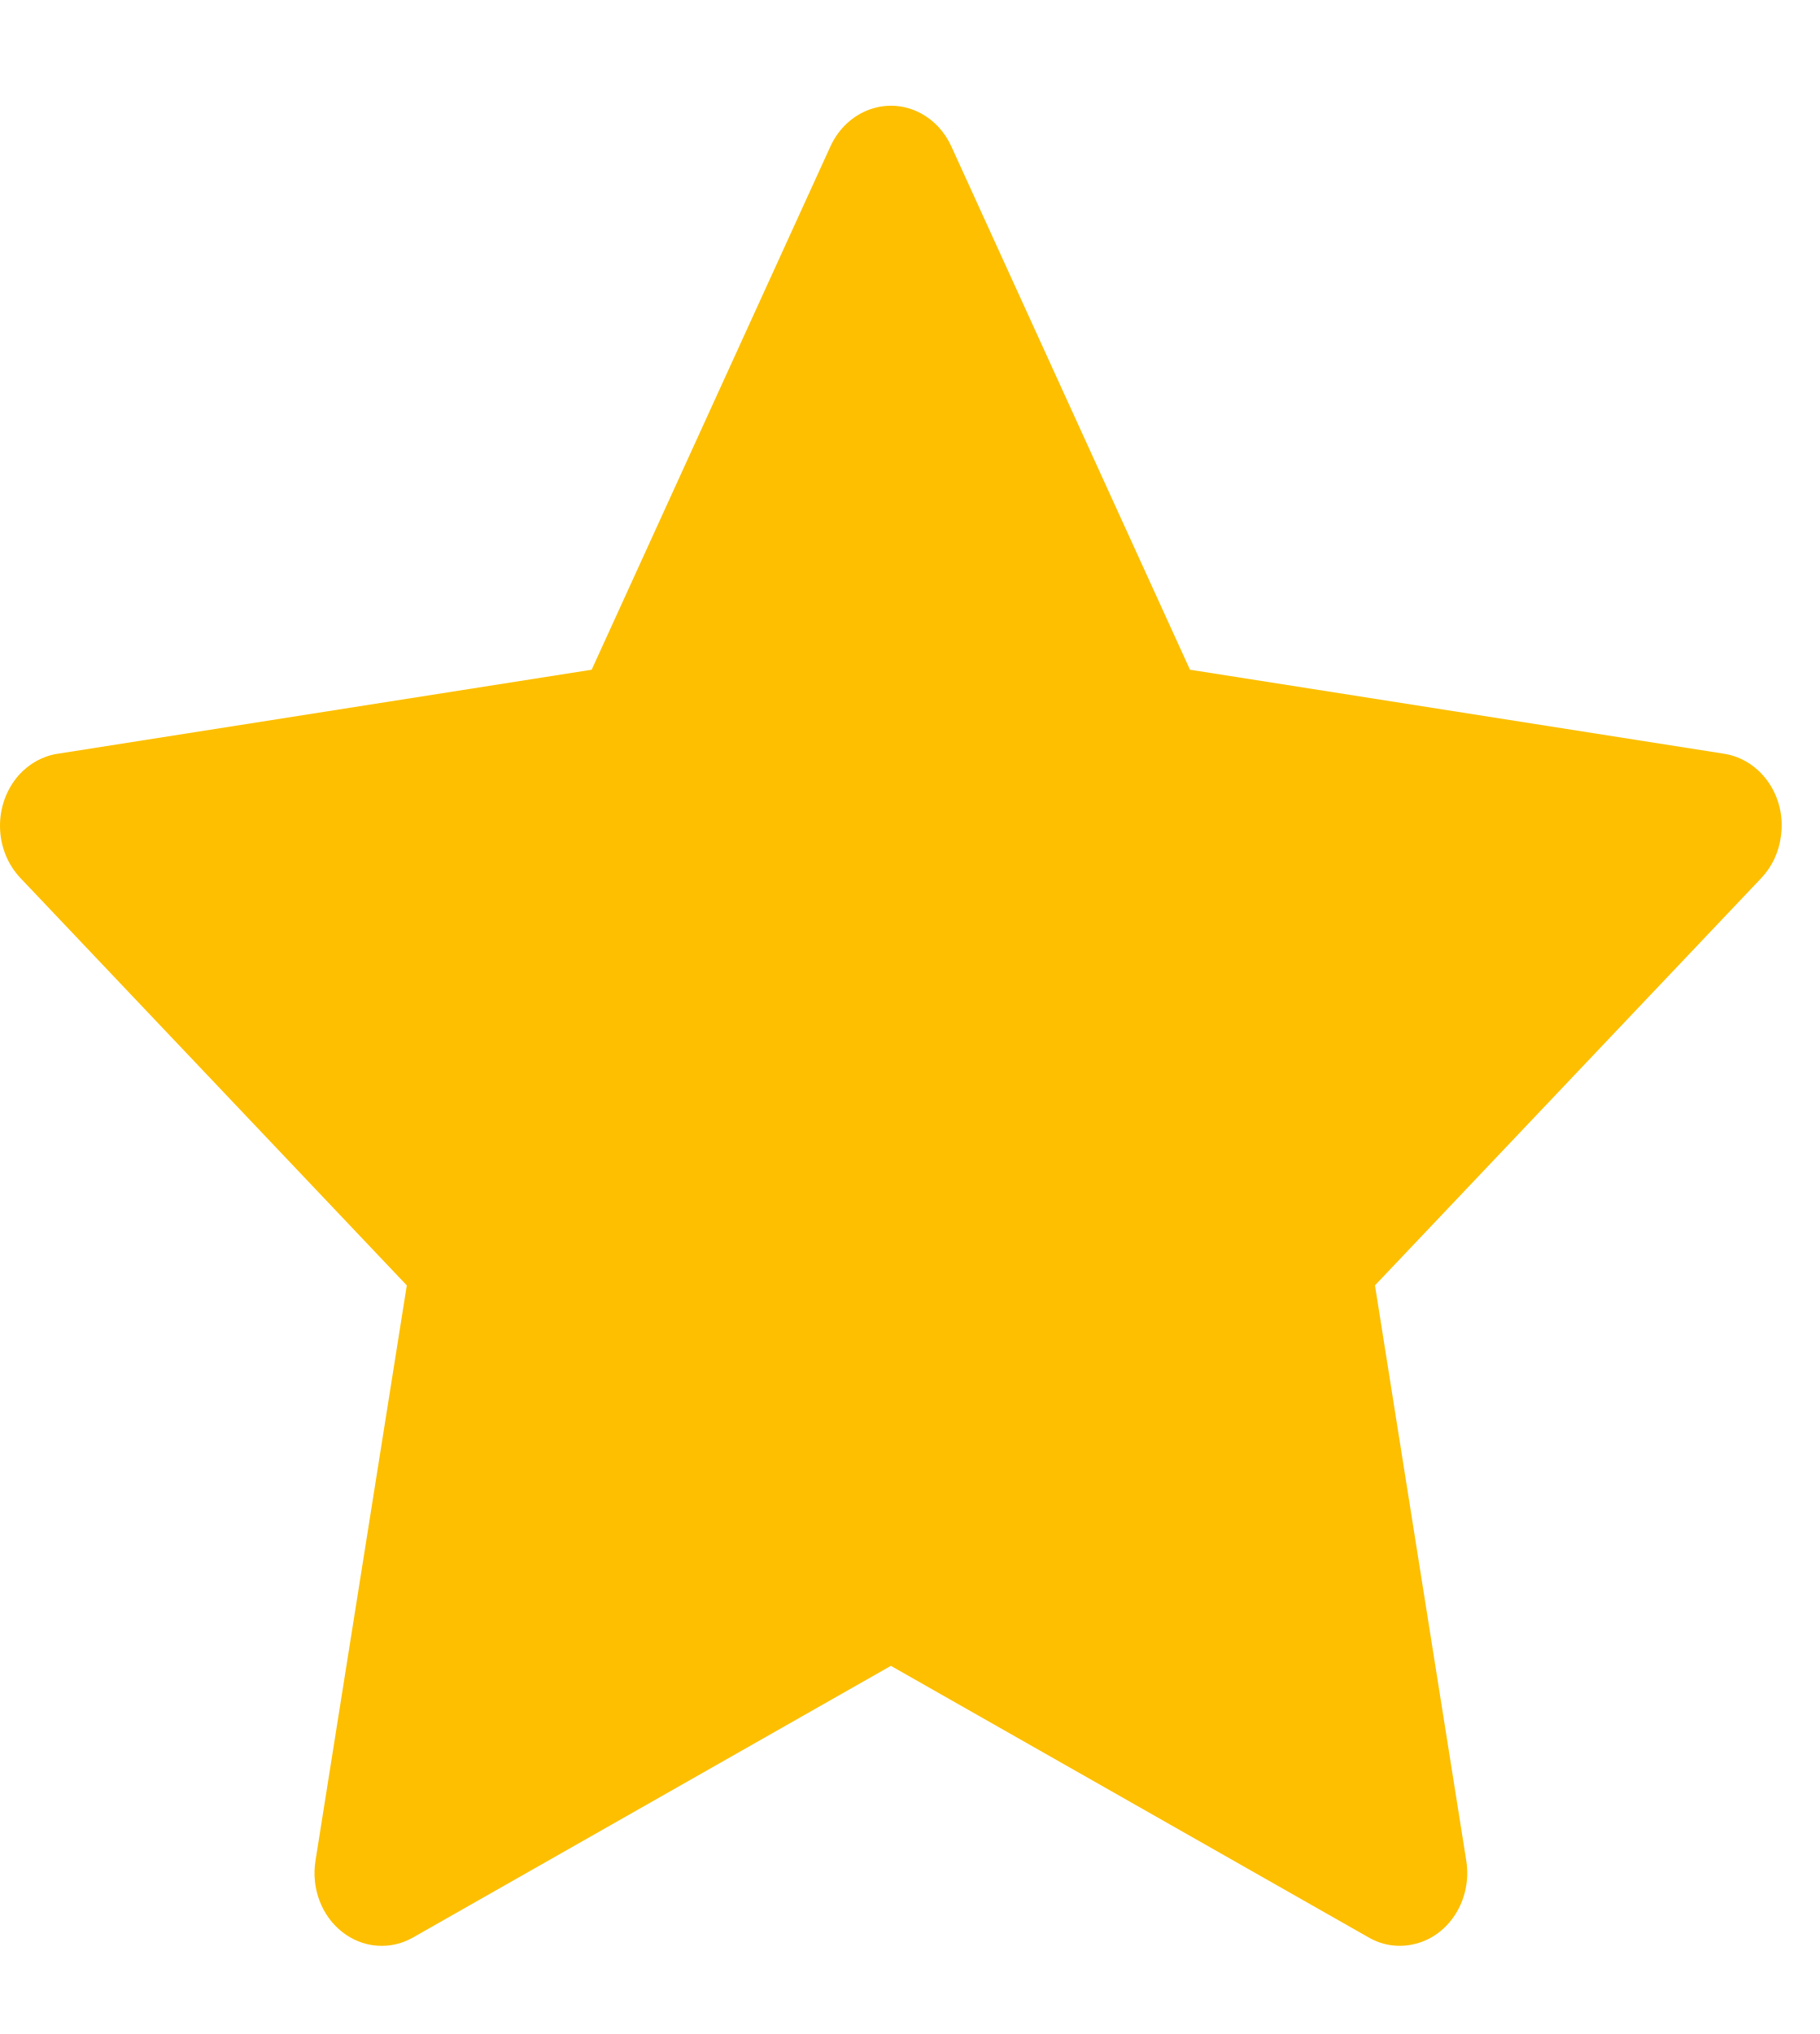
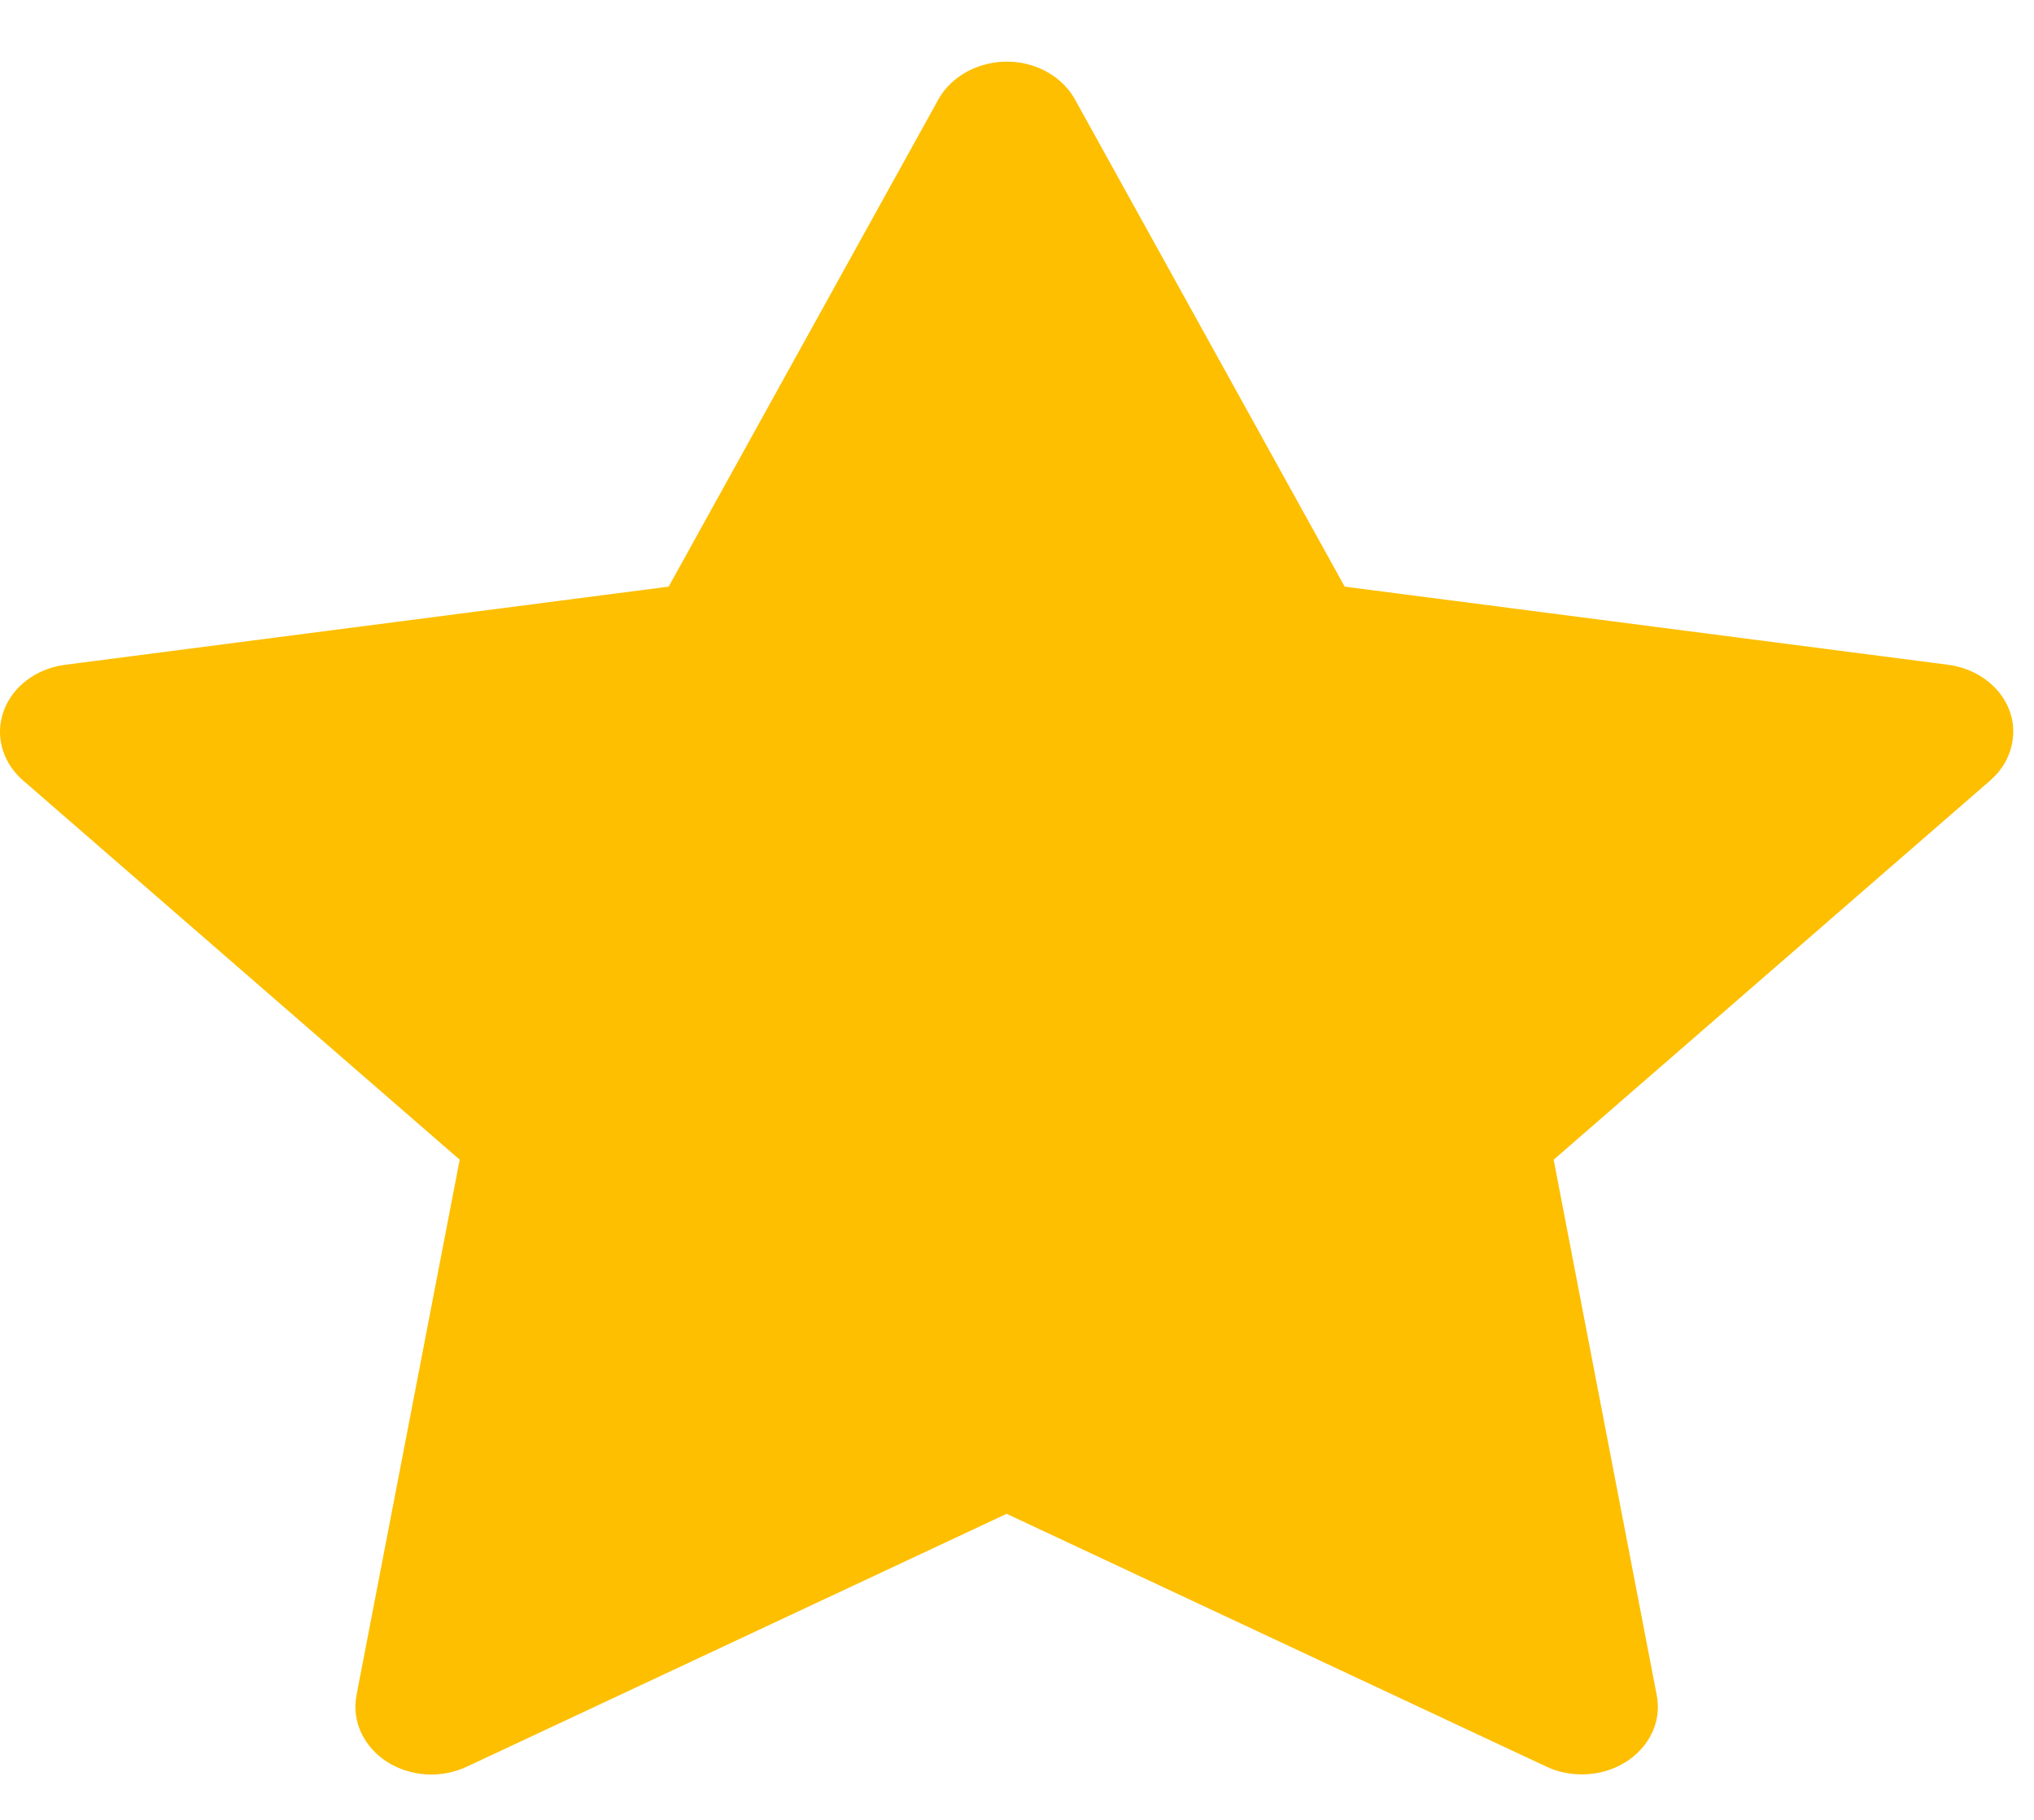
- <svg xmlns="http://www.w3.org/2000/svg" width="17" height="19" viewBox="0 0 17 19" fill="none">
-   <path d="M16.106 7.041L11.116 6.256L8.886 1.366C8.825 1.232 8.725 1.124 8.601 1.058C8.29 0.892 7.913 1.03 7.758 1.366L5.527 6.256L0.538 7.041C0.4 7.062 0.275 7.132 0.178 7.238C0.062 7.368 -0.002 7.542 5.53105e-05 7.722C0.002 7.903 0.071 8.075 0.19 8.201L3.8 12.007L2.947 17.382C2.927 17.507 2.94 17.636 2.984 17.753C3.028 17.871 3.102 17.973 3.197 18.047C3.292 18.122 3.404 18.166 3.521 18.175C3.638 18.184 3.755 18.158 3.859 18.098L8.322 15.561L12.785 18.098C12.907 18.169 13.048 18.192 13.184 18.166C13.526 18.103 13.755 17.752 13.697 17.382L12.844 12.007L16.454 8.201C16.552 8.097 16.617 7.961 16.636 7.812C16.689 7.44 16.45 7.096 16.106 7.041Z" fill="#FDBF00" />
+ <svg xmlns="http://www.w3.org/2000/svg" width="19" height="17" viewBox="0 0 19 17" fill="none">
+   <path d="M18.199 6.21L12.561 5.48L10.041 0.928C9.972 0.804 9.859 0.703 9.719 0.641C9.368 0.487 8.942 0.616 8.766 0.928L6.246 5.48L0.608 6.21C0.453 6.23 0.31 6.295 0.202 6.394C0.07 6.515 -0.002 6.677 6.24985e-05 6.845C0.003 7.013 0.08 7.173 0.215 7.29L4.294 10.833L3.33 15.836C3.308 15.953 3.322 16.073 3.372 16.182C3.422 16.291 3.505 16.386 3.612 16.456C3.72 16.525 3.847 16.566 3.979 16.575C4.111 16.583 4.243 16.558 4.361 16.503L9.403 14.141L14.446 16.503C14.584 16.568 14.744 16.59 14.897 16.566C15.283 16.507 15.543 16.181 15.476 15.836L14.513 10.833L18.592 7.29C18.703 7.193 18.776 7.067 18.798 6.928C18.858 6.582 18.587 6.262 18.199 6.21Z" fill="#FDBF00" />
</svg>
